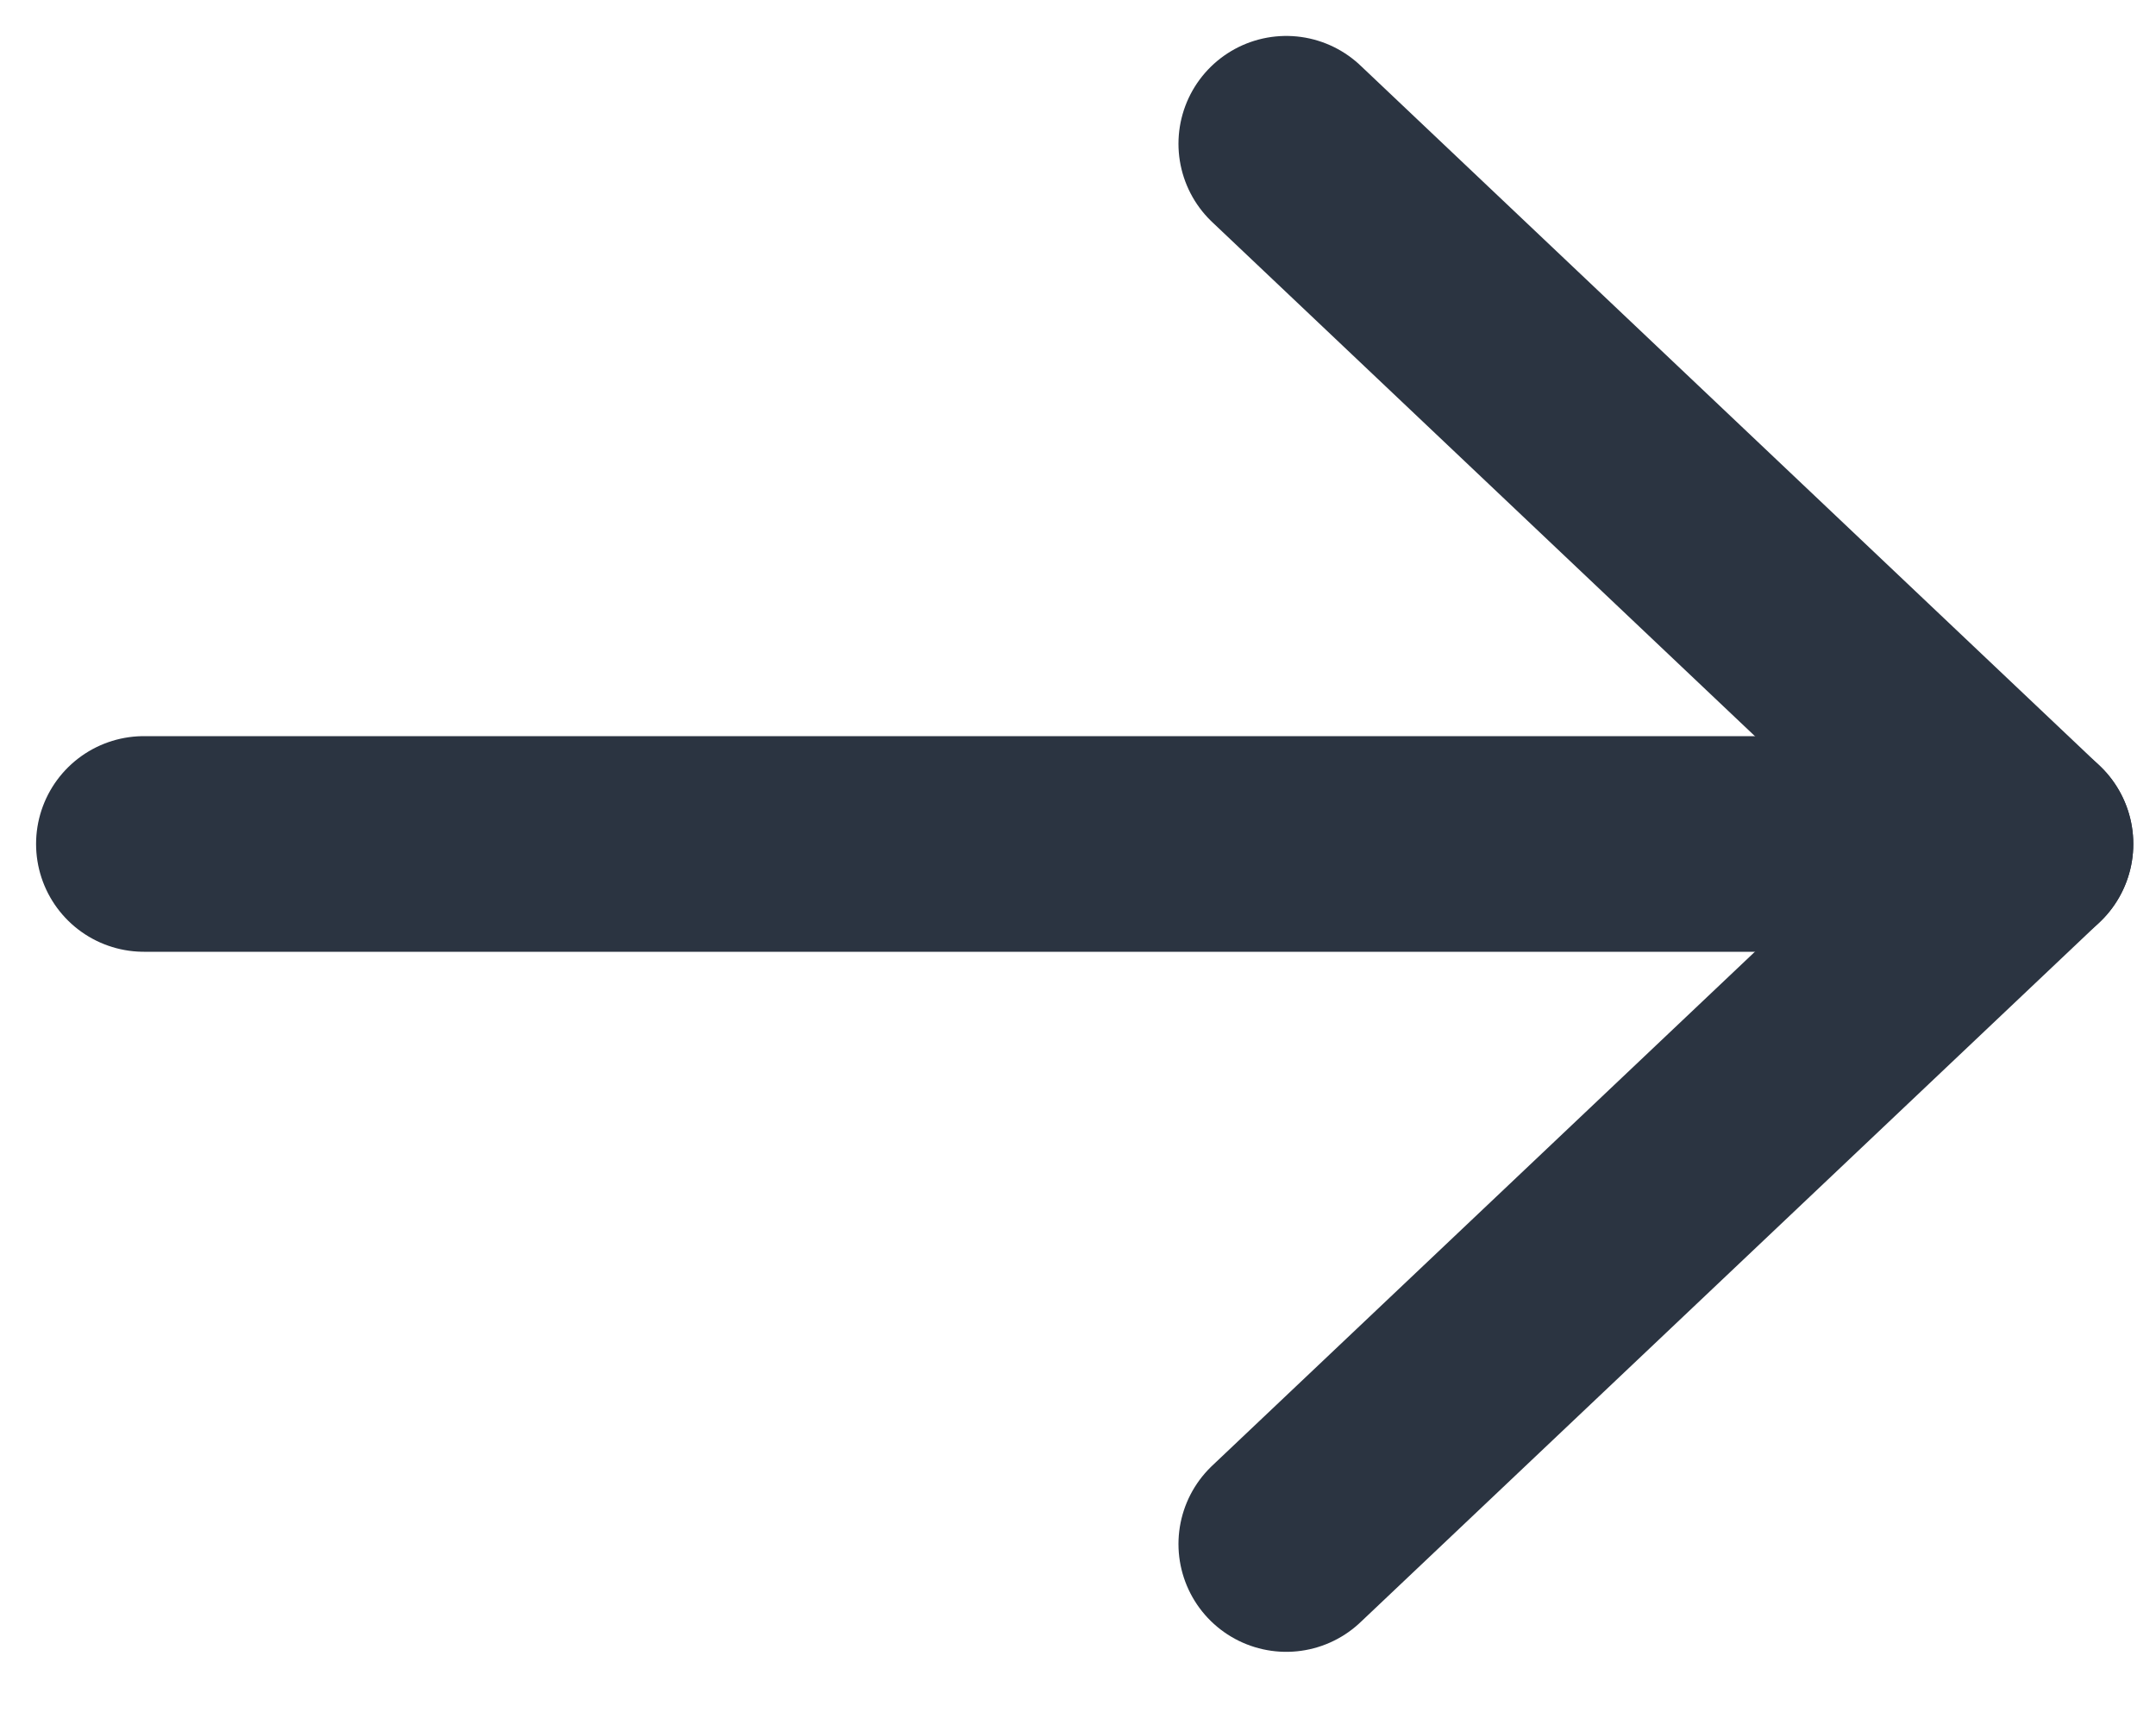
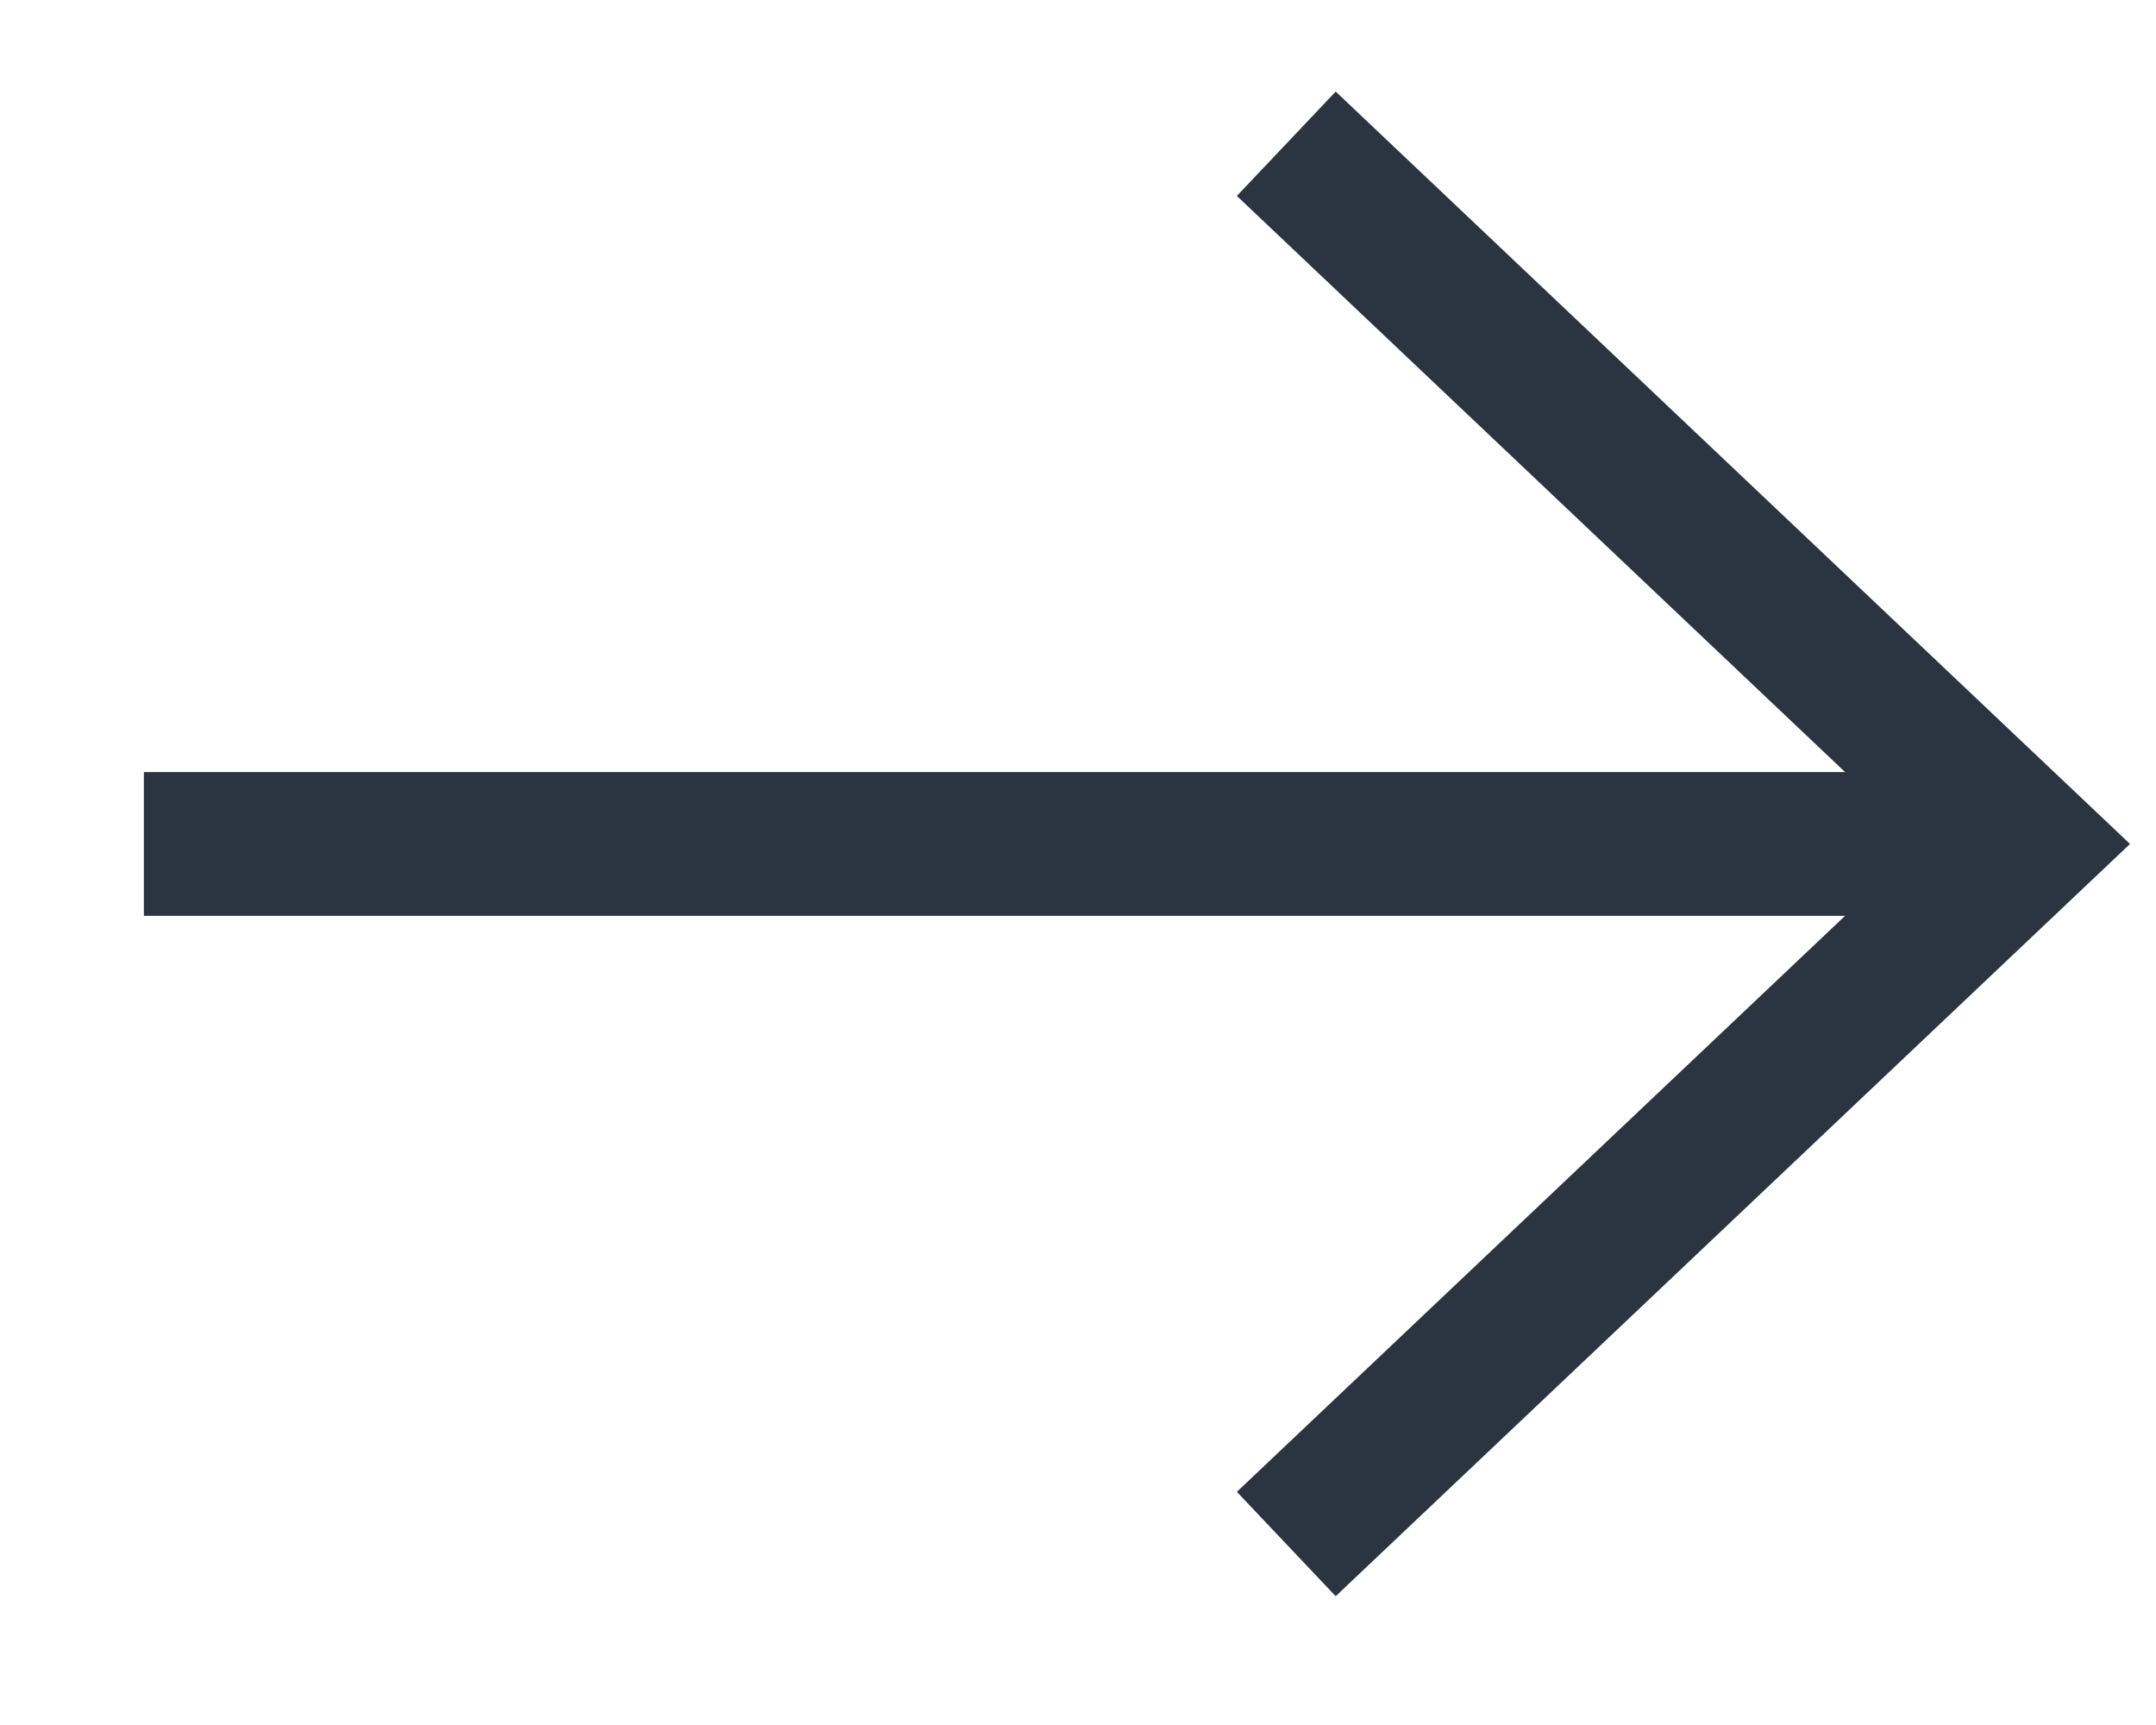
<svg xmlns="http://www.w3.org/2000/svg" width="15" height="12" viewBox="0 0 15 12" fill="none">
-   <path d="M1.001 5.871L14.092 5.871" stroke="#2B3441" stroke-width="1.5" stroke-linecap="round" stroke-linejoin="round" />
-   <path d="M8.949 1L14.092 5.871L8.949 10.741" stroke="#2B3441" stroke-width="1.5" stroke-linecap="round" stroke-linejoin="round" />
+   <path d="M1.001 5.871L14.092 5.871" stroke="#2B3441" strokeWidth="1.5" strokeLinecap="round" strokeLinejoin="round" />
+   <path d="M8.949 1L14.092 5.871L8.949 10.741" stroke="#2B3441" strokeWidth="1.5" strokeLinecap="round" strokeLinejoin="round" />
</svg>
